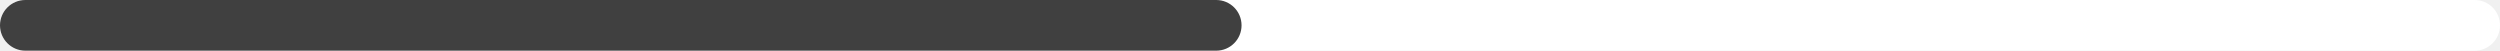
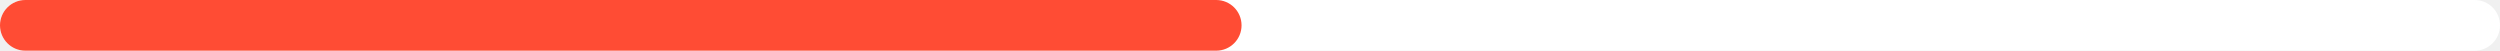
<svg xmlns="http://www.w3.org/2000/svg" width="296" height="6" viewBox="0 0 296 6" fill="none">
  <rect width="296" height="6" rx="3" transform="matrix(1 0 0 -1 0 6)" fill="white" />
-   <rect width="147" height="6" rx="3" transform="matrix(1 0 0 -1 0 6)" fill="#404040" />
+   <rect width="147" height="6" rx="3" transform="matrix(1 0 0 -1 0 6)" fill="#FF4C34" />
</svg>
